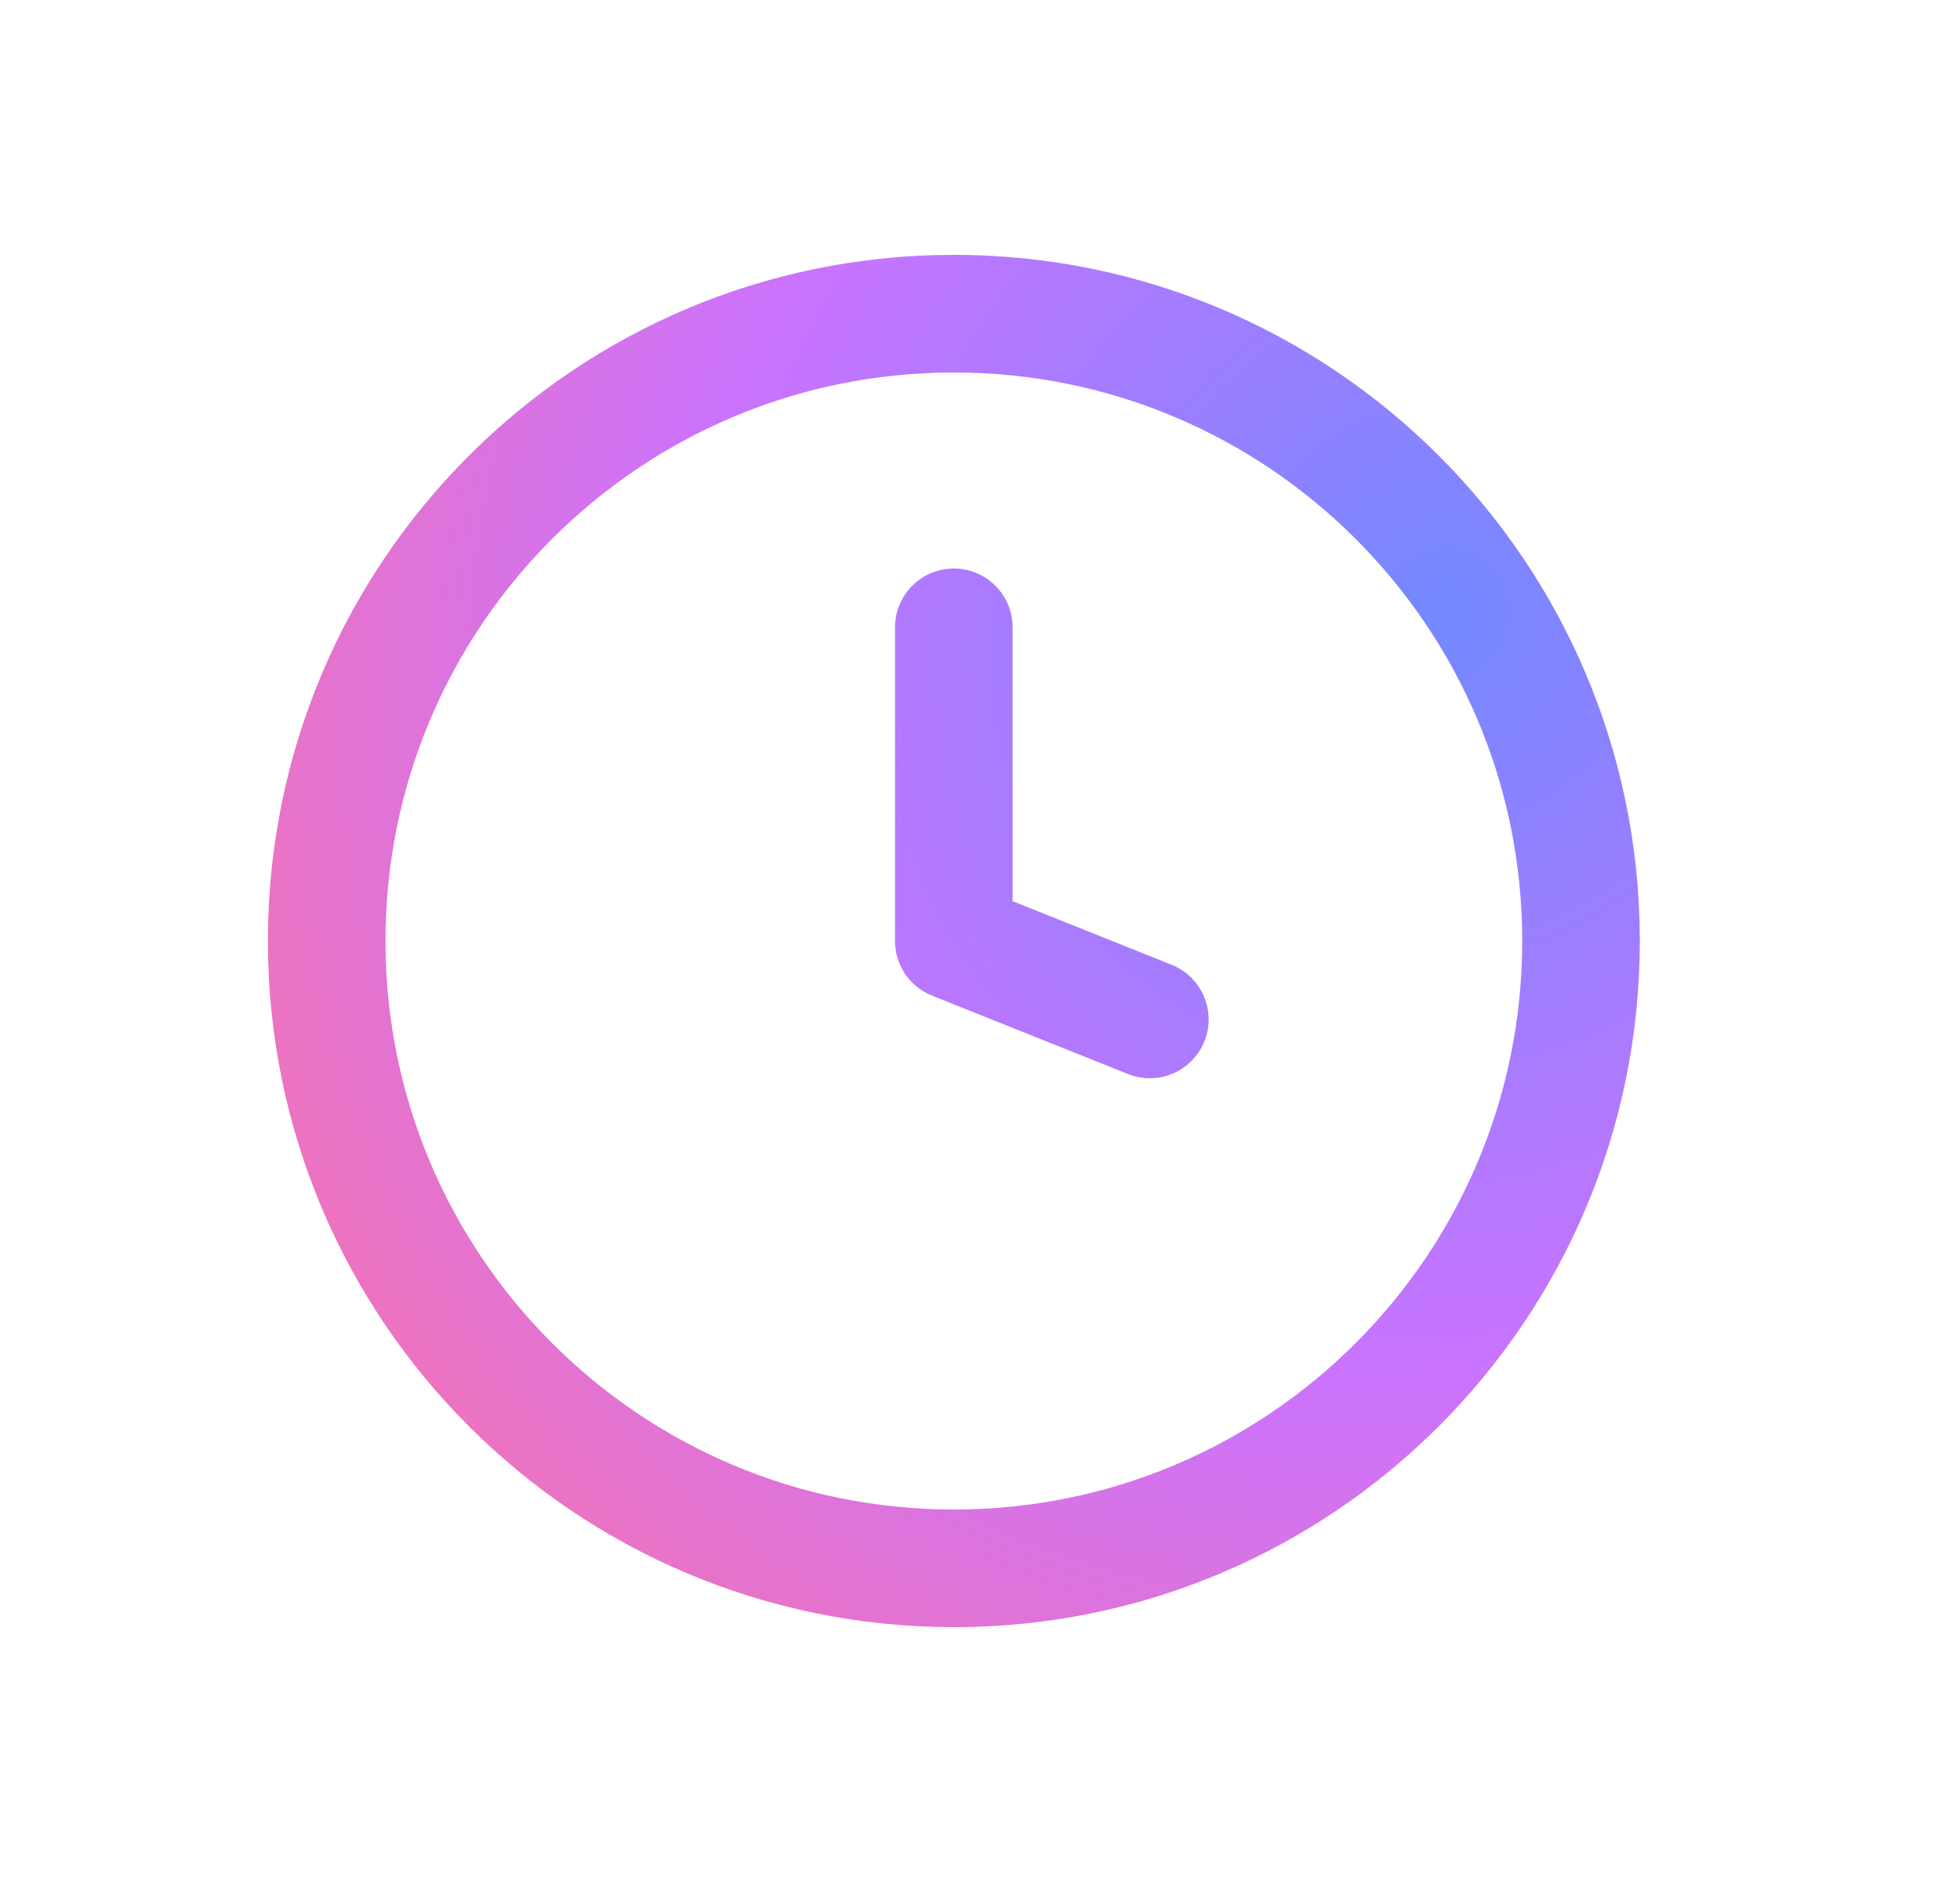
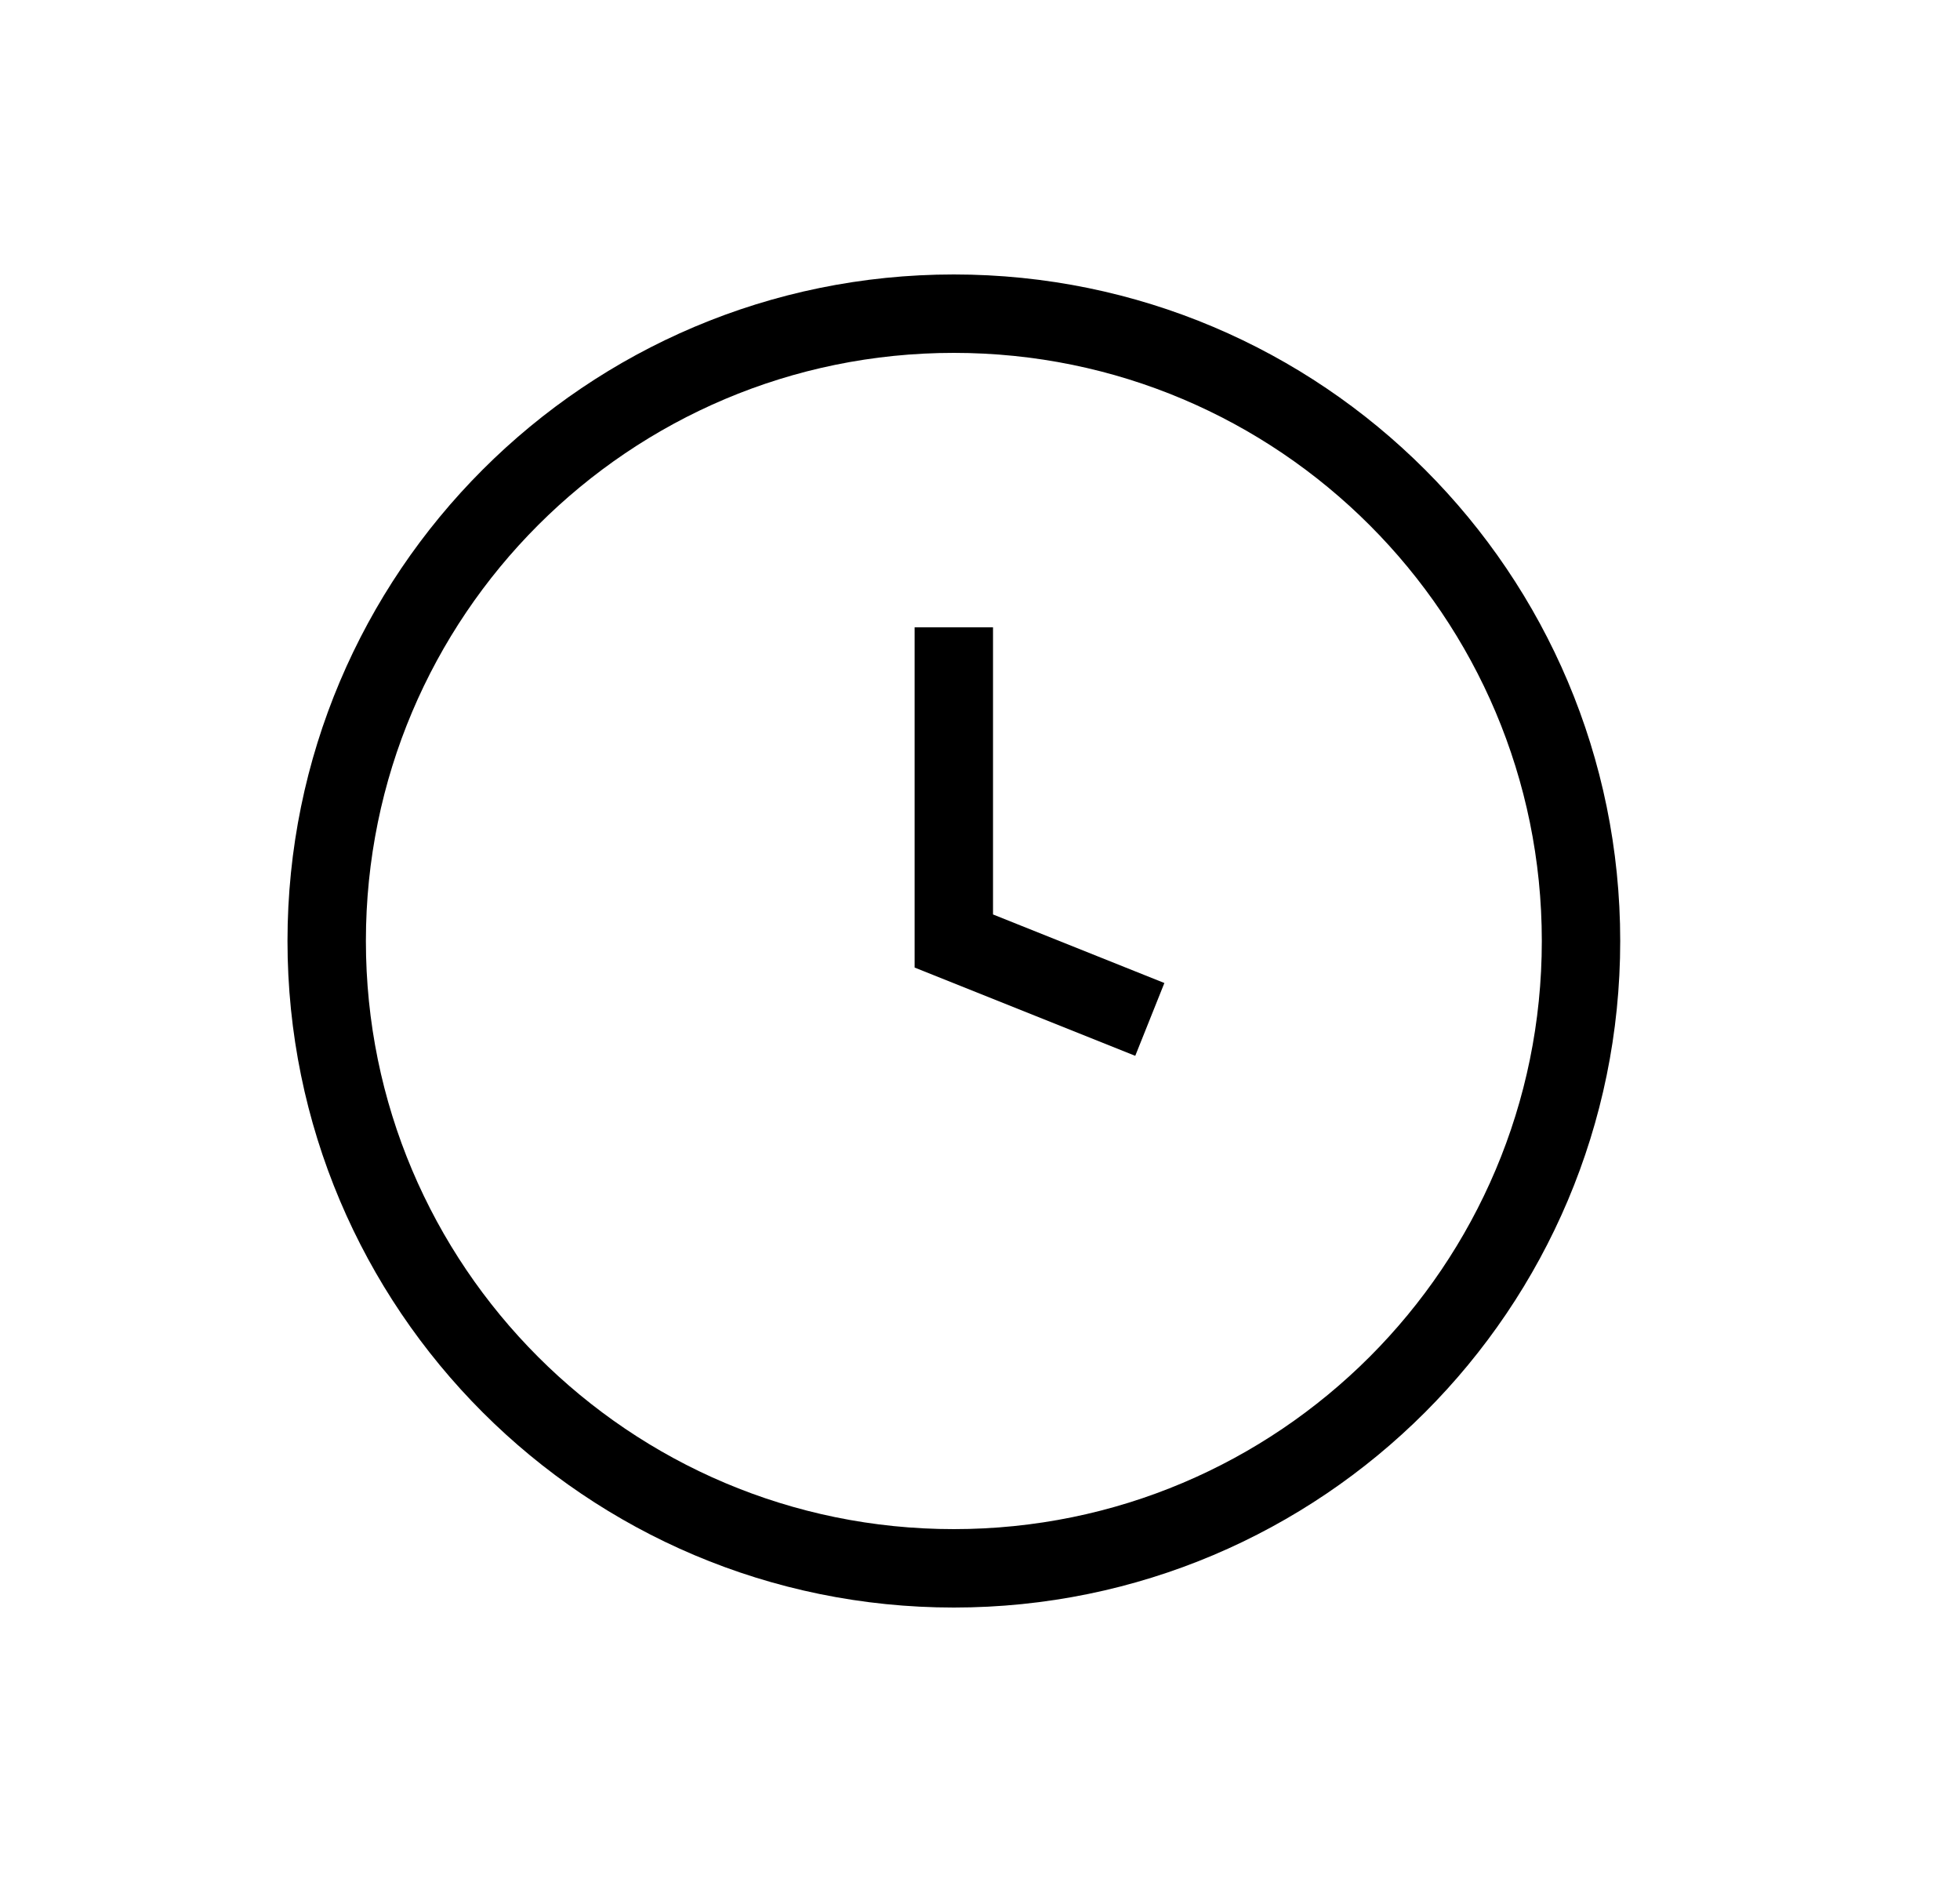
<svg xmlns="http://www.w3.org/2000/svg" width="25" height="24" viewBox="0 0 25 24" fill="none">
-   <path d="M12.166 8V12L14.666 13M20.166 12C20.166 16.418 16.585 20 12.166 20C7.748 20 4.167 16.418 4.167 12C4.167 7.582 7.748 4 12.166 4C16.585 4 20.166 7.582 20.166 12Z" stroke="url(#paint0_radial_0_2319)" stroke-width="1.5" stroke-linecap="round" stroke-linejoin="round" />
+   <path d="M12.166 8V12L14.666 13M20.166 12C20.166 16.418 16.585 20 12.166 20C7.748 20 4.167 16.418 4.167 12C4.167 7.582 7.748 4 12.166 4C16.585 4 20.166 7.582 20.166 12Z" stroke="url(#paint0_radial_0_2319)" strokeWidth="1.5" strokeLinecap="round" strokeLinejoin="round" />
  <defs>
    <radialGradient id="paint0_radial_0_2319" cx="0" cy="0" r="1" gradientUnits="userSpaceOnUse" gradientTransform="translate(18.3393 7.85641) rotate(125.815) scale(19.832 18.0686)">
-       <stop stop-color="#7388FF" />
-       <stop offset="0.503" stop-color="#CA73FF" />
-       <stop offset="1" stop-color="#FF739D" />
+       <stop stopColor="#7388FF" />
+       <stop offset="0.503" stopColor="#CA73FF" />
+       <stop offset="1" stopColor="#FF739D" />
    </radialGradient>
  </defs>
</svg>
